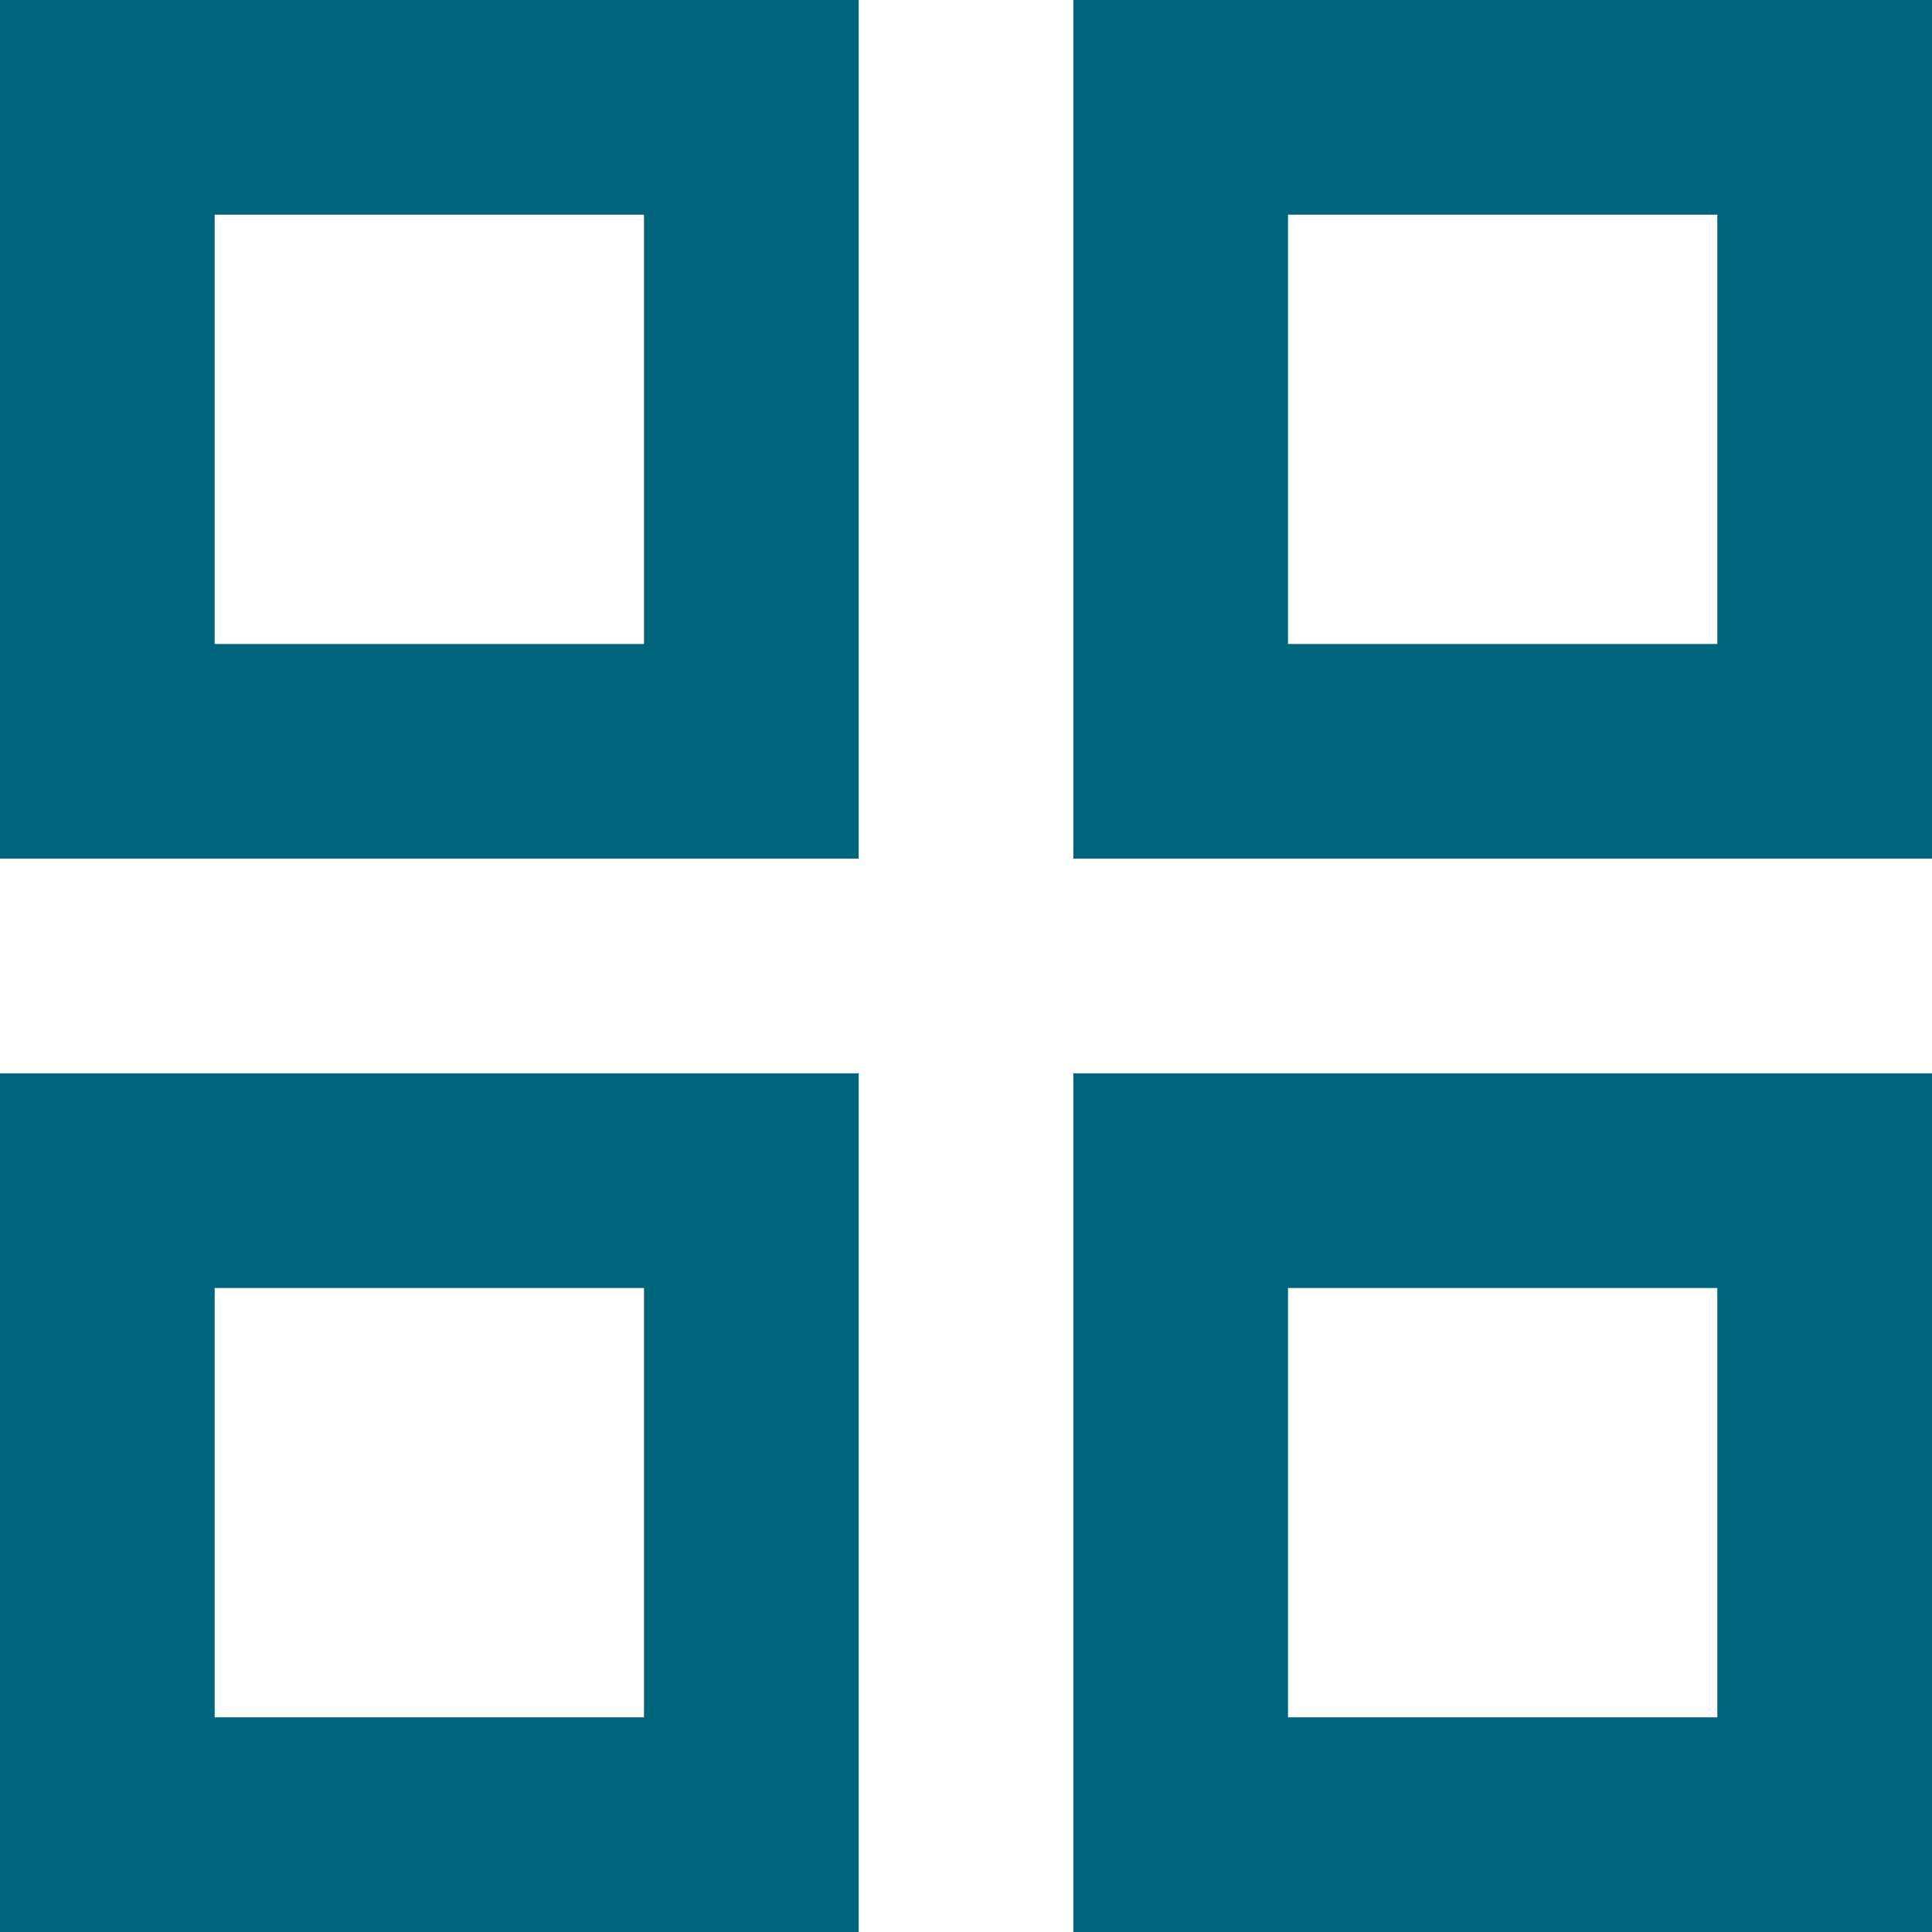
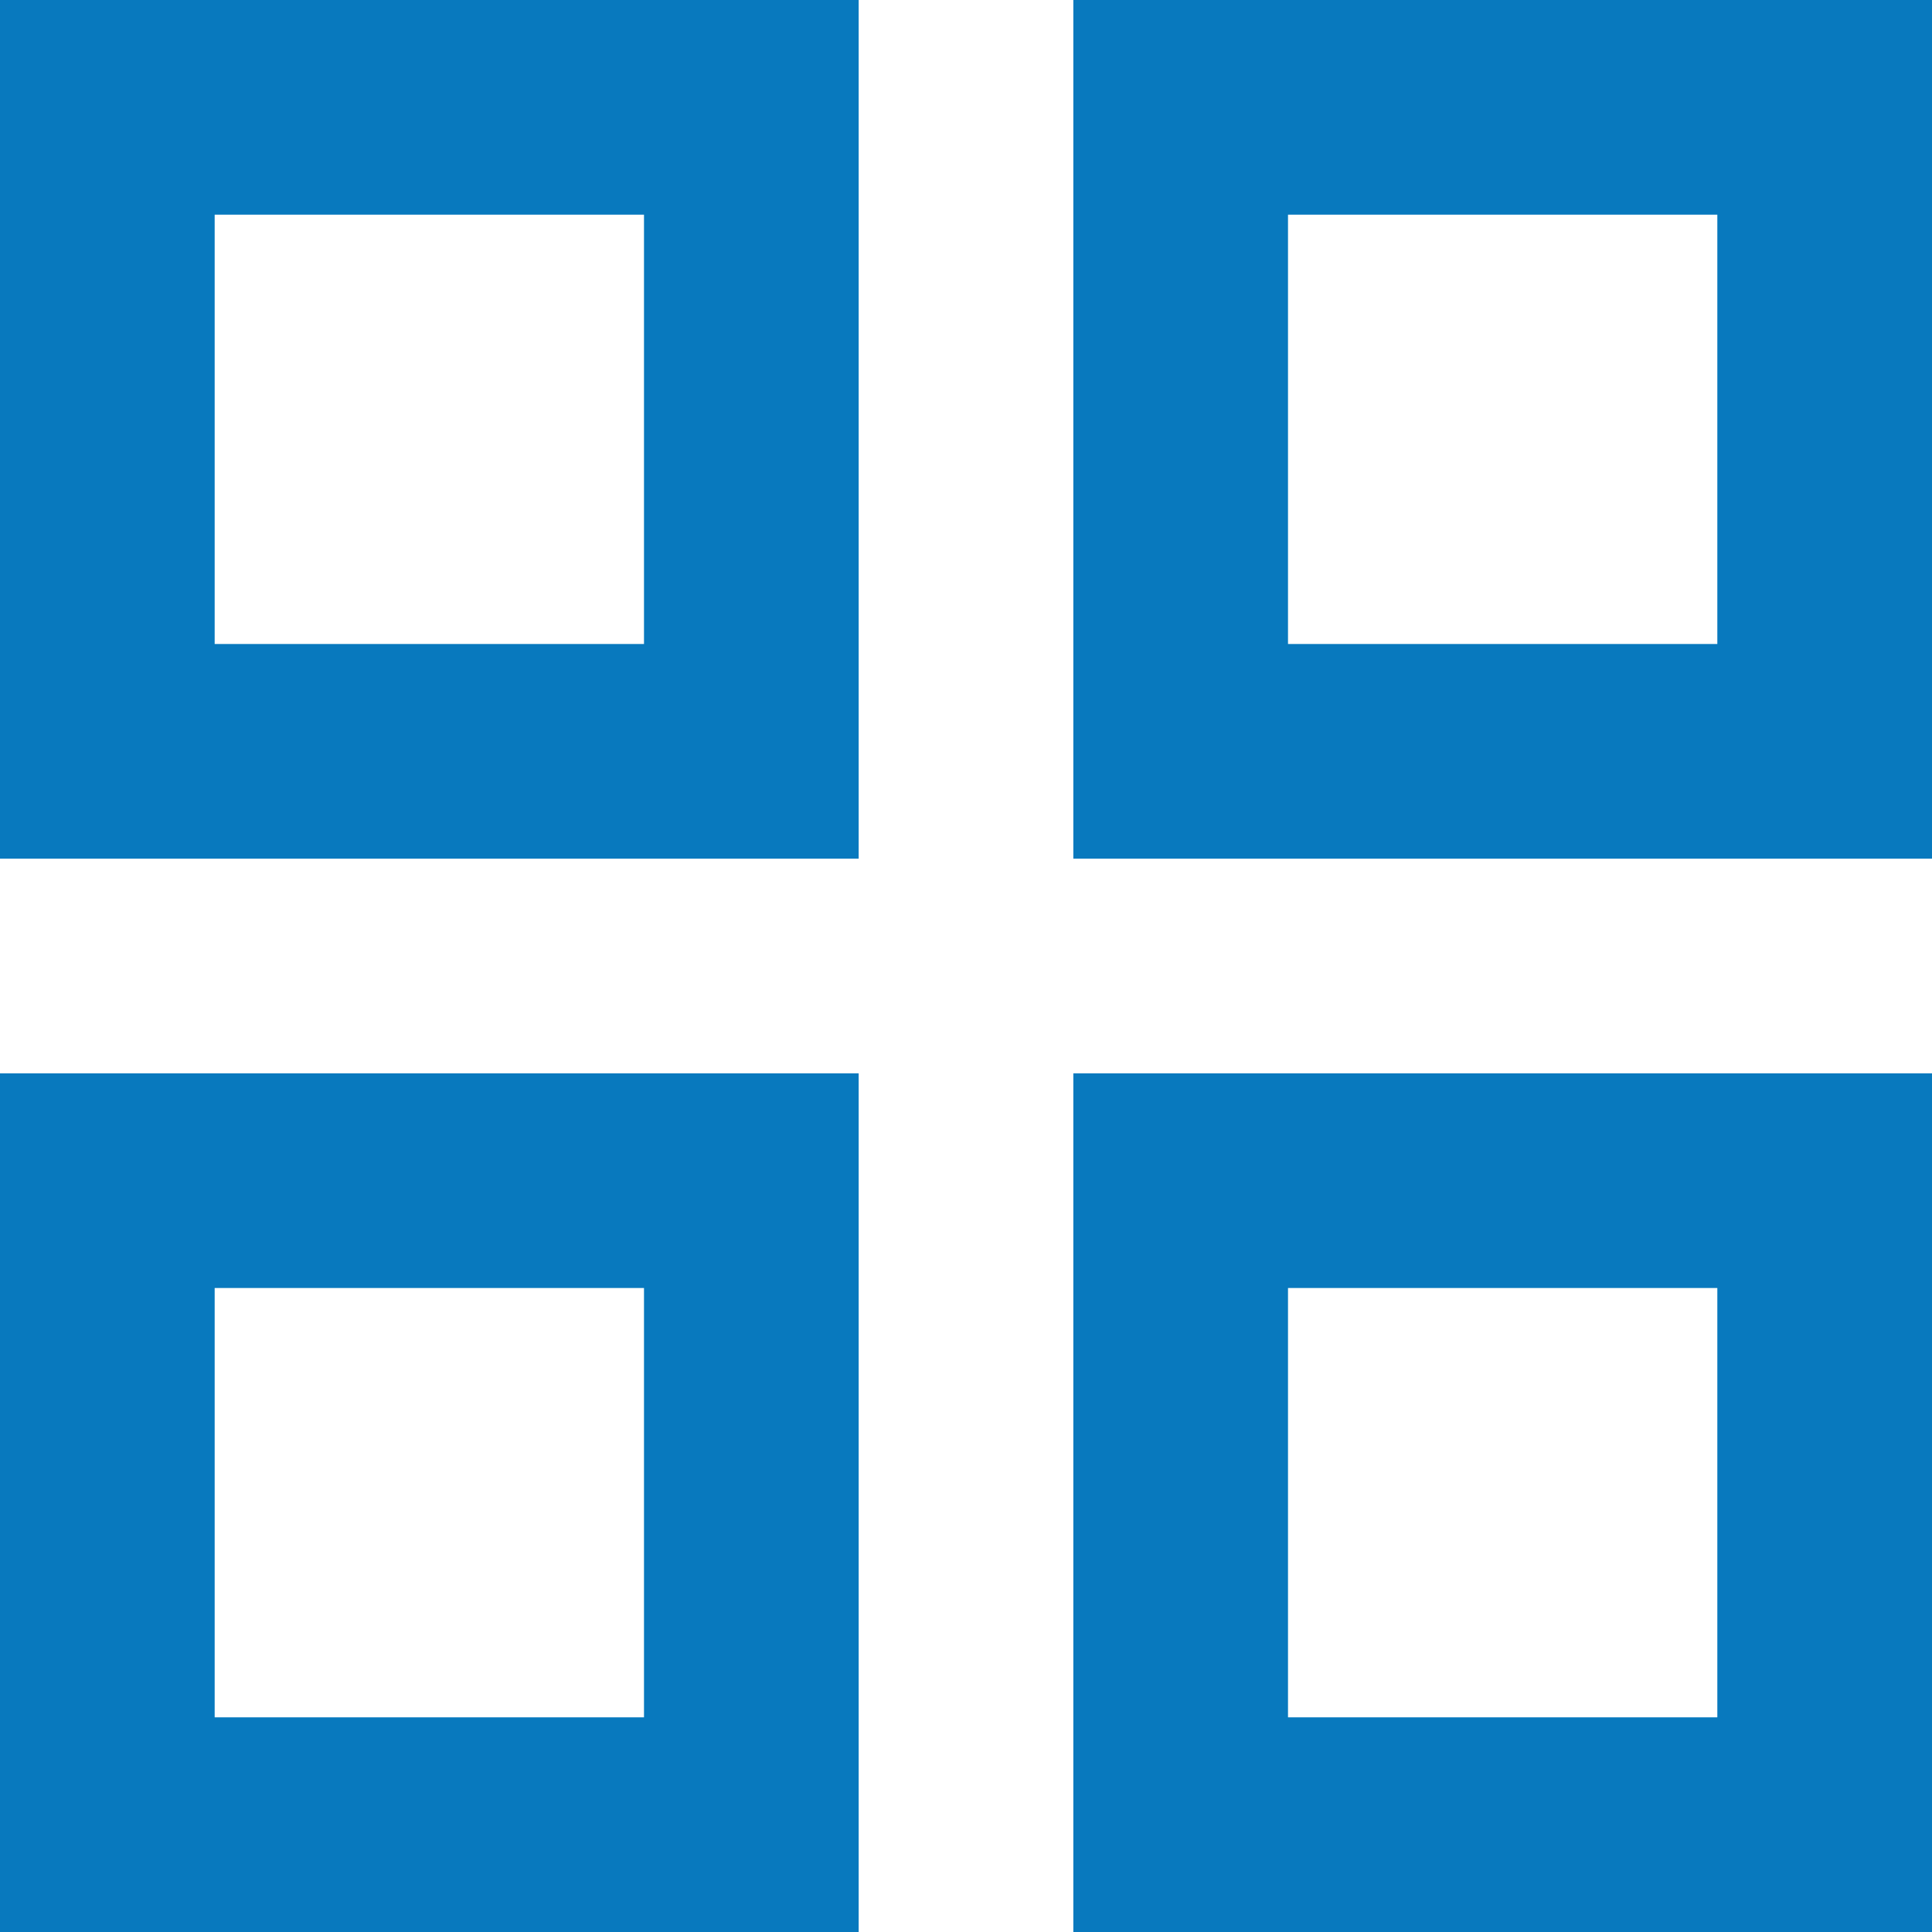
<svg xmlns="http://www.w3.org/2000/svg" width="18" height="18" viewBox="0 0 18 18" fill="none">
-   <path d="M0 8V0H8V8H0ZM0 18V10H8V18H0ZM10 8V0H18V8H10ZM10 18V10H18V18H10ZM2 6H6V2H2V6ZM12 6H16V2H12V6ZM12 16H16V12H12V16ZM2 16H6V12H2V16Z" fill="#00647D" />
+   <path d="M0 8V0H8V8H0ZM0 18V10H8V18H0ZM10 8V0H18V8H10ZM10 18V10H18V18H10ZM2 6H6V2H2V6ZM12 6H16V2H12V6ZM12 16H16V12H12V16ZM2 16H6V12H2V16Z" fill="#0879BE" />
</svg>
